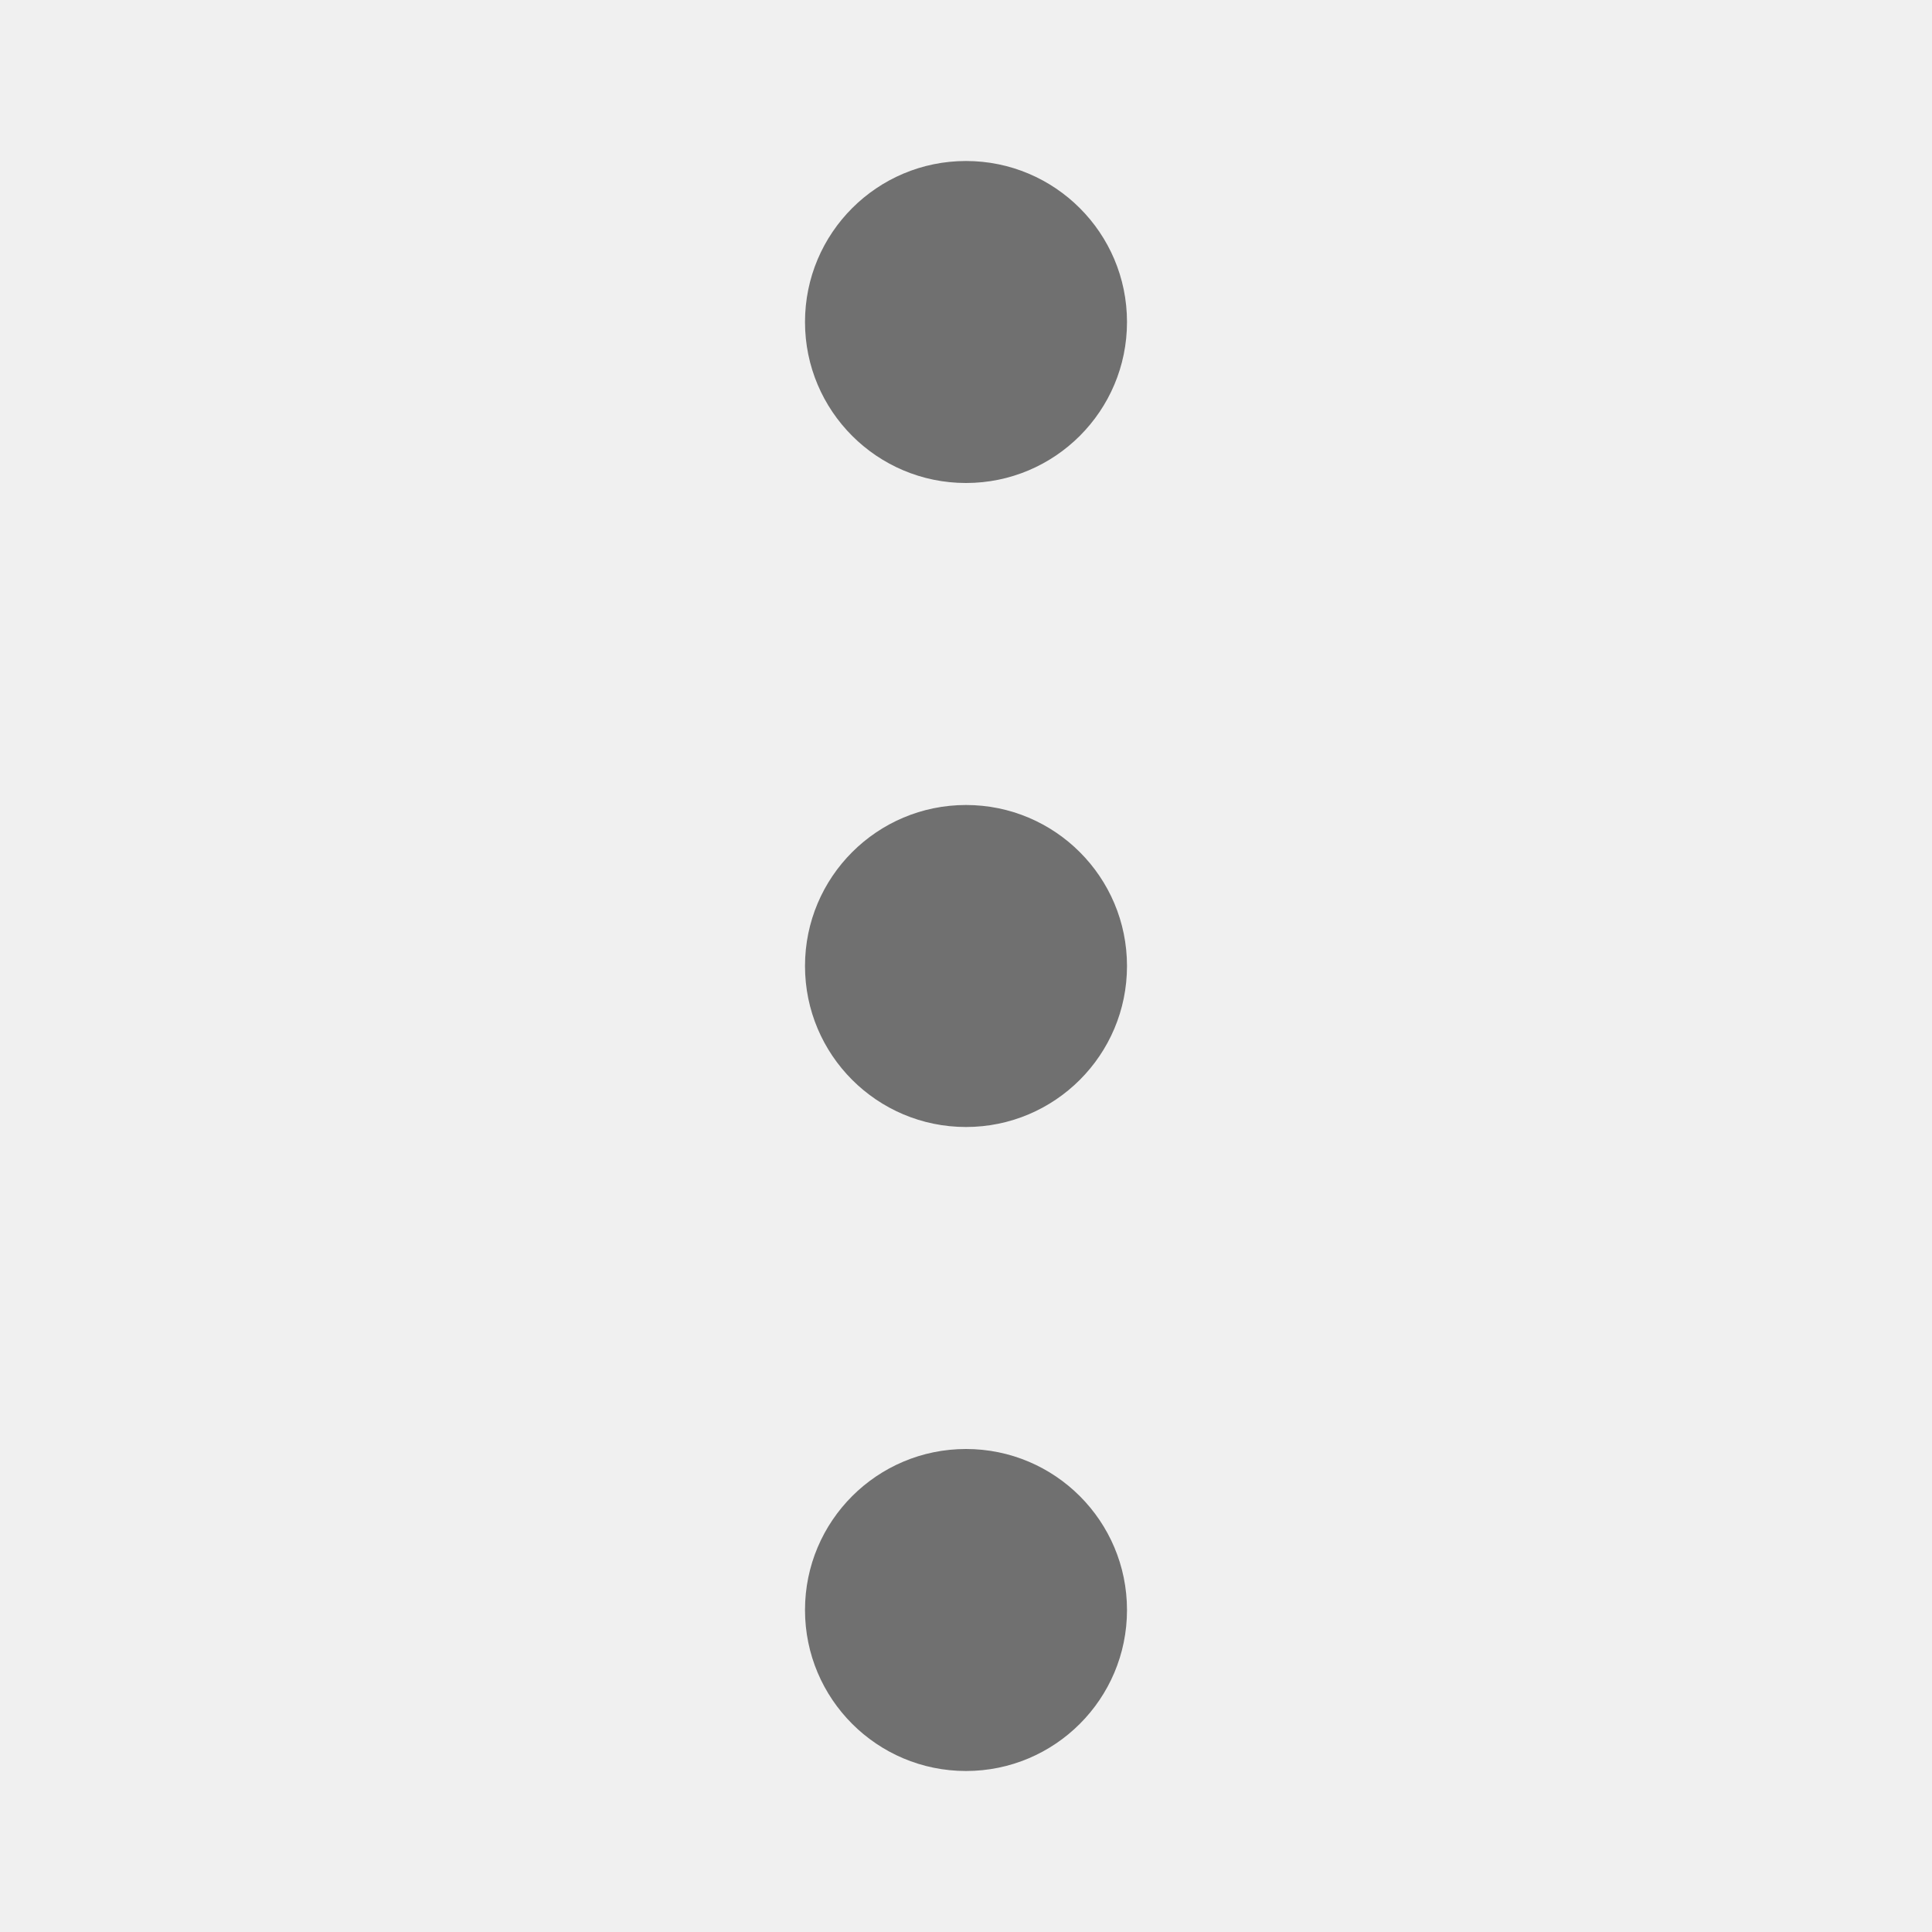
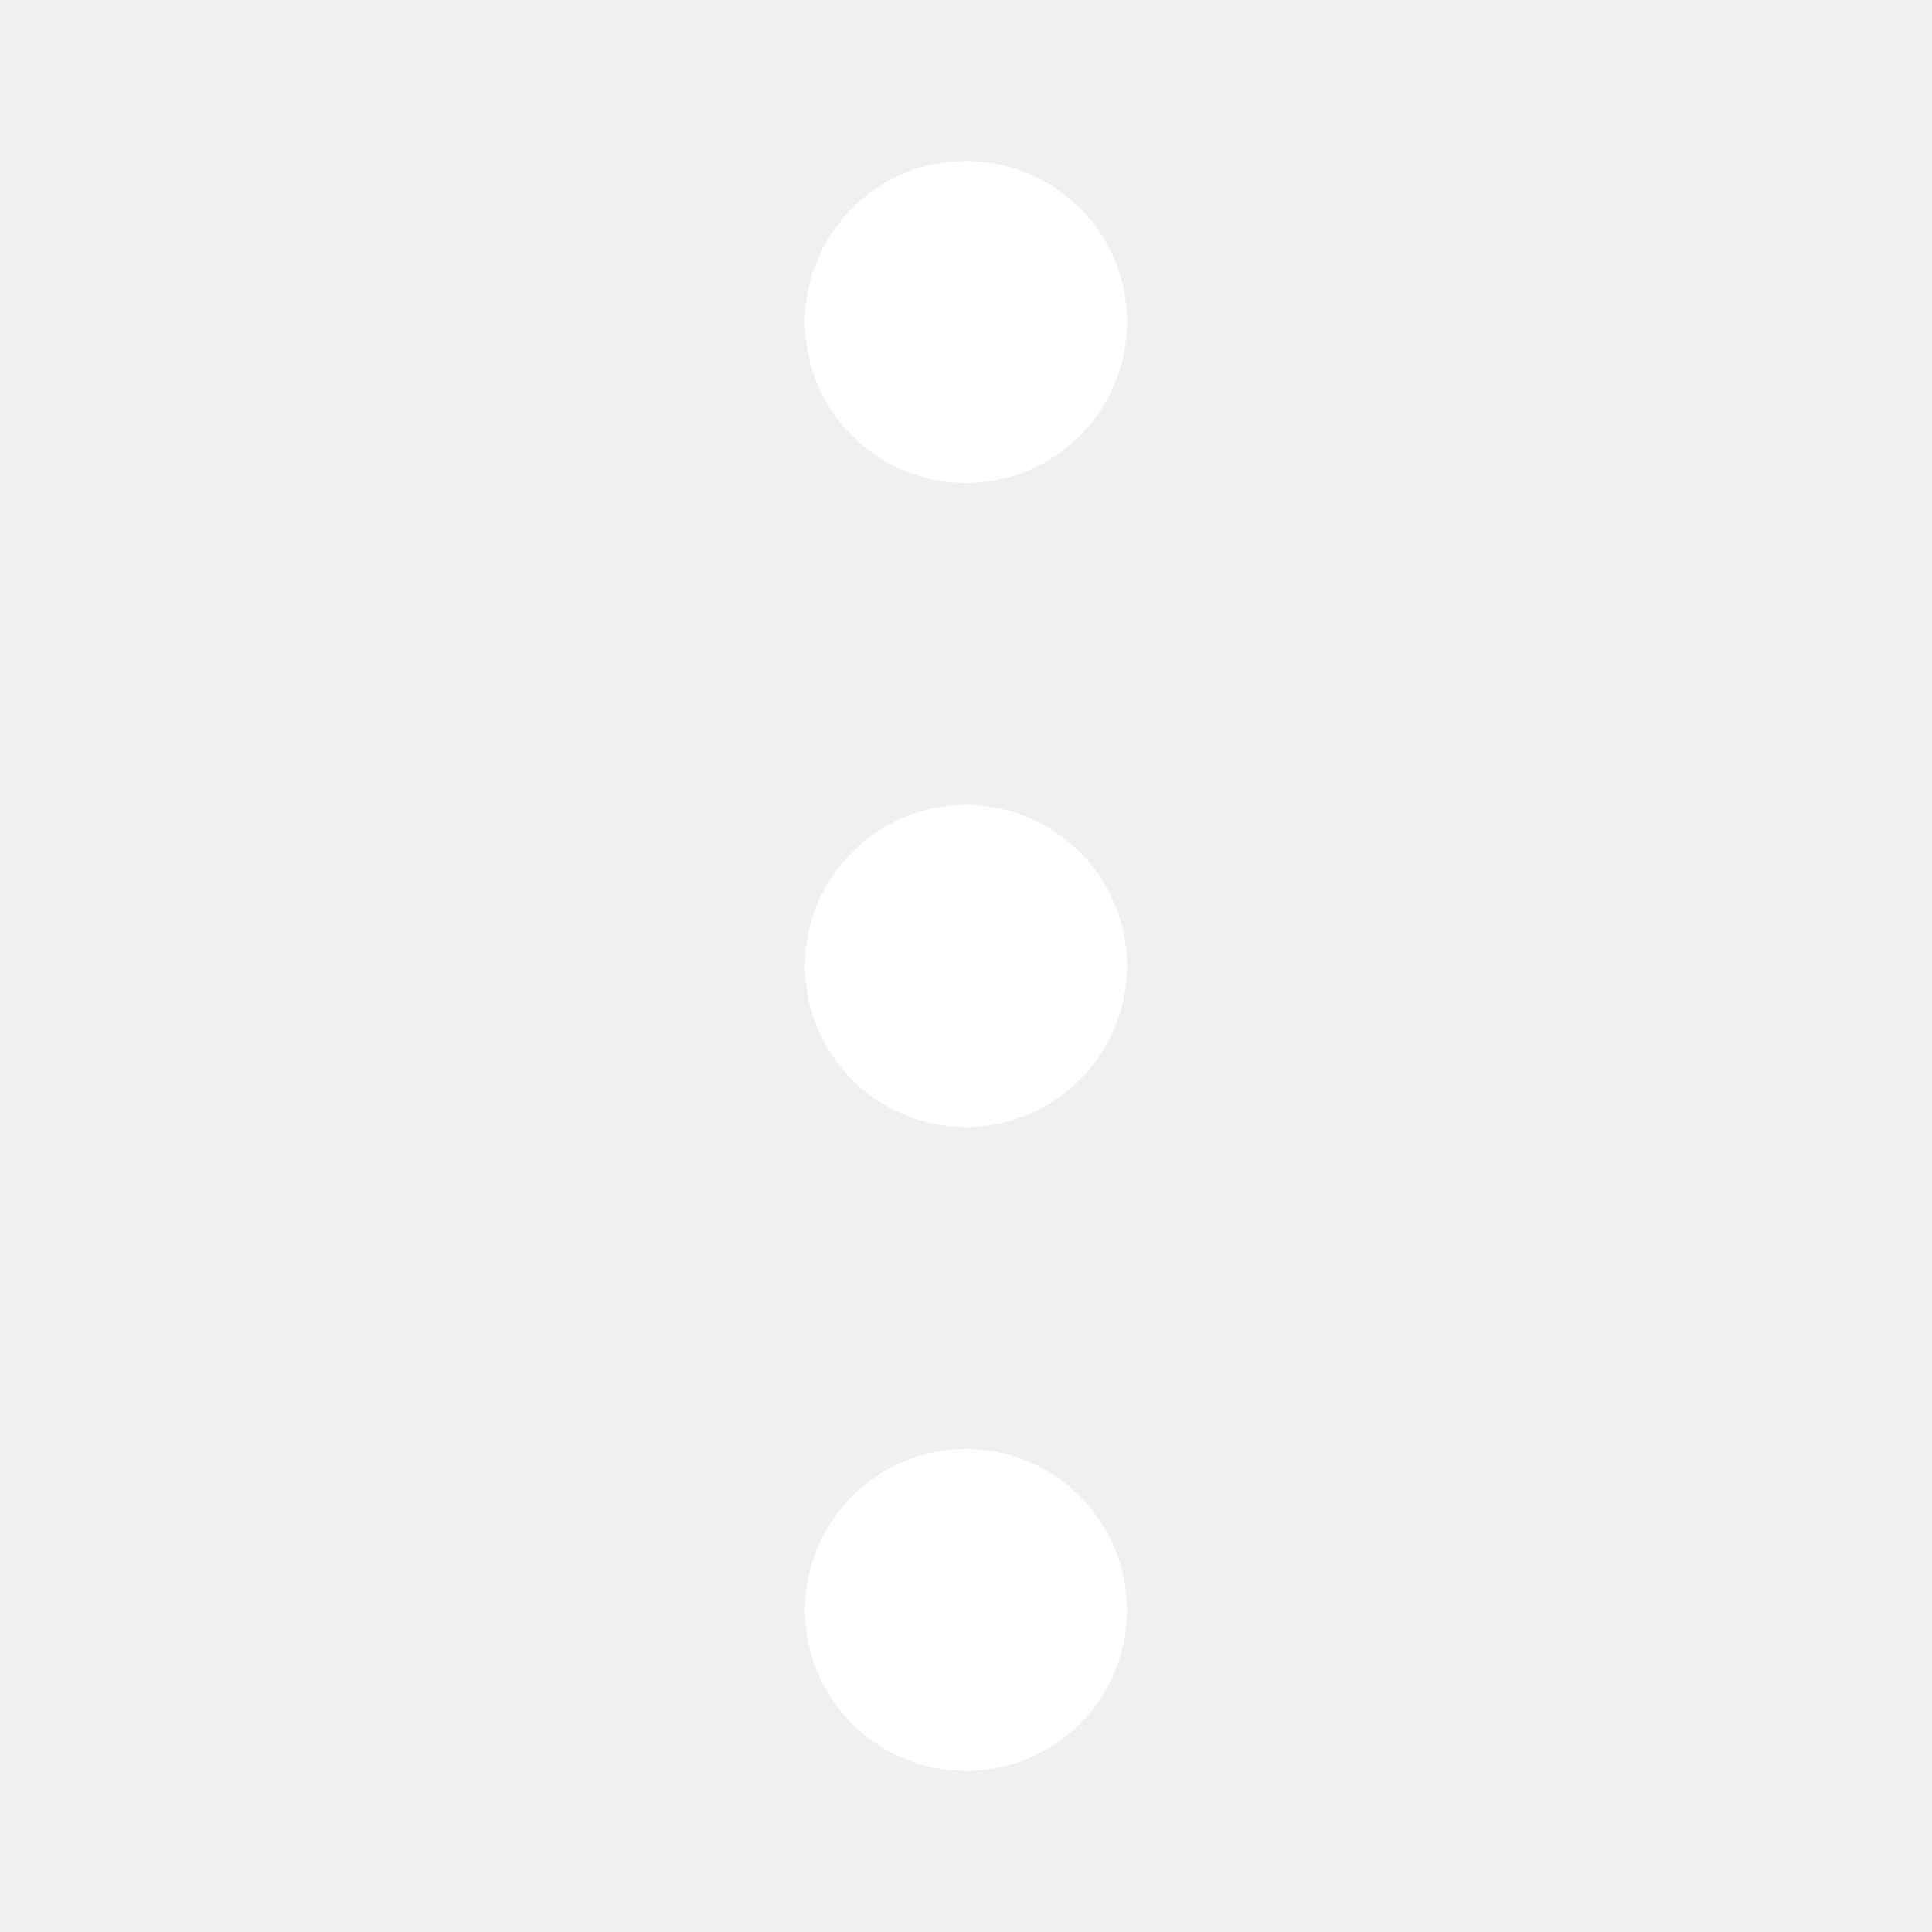
<svg xmlns="http://www.w3.org/2000/svg" t="1738901671738" class="icon" viewBox="0 0 1024 1024" version="1.1" p-id="4182" width="32" height="32">
-   <path d="M512 85.333a85.333 85.333 0 1 0 0 170.667 85.333 85.333 0 0 0 0-170.667z m0 341.333a85.333 85.333 0 1 0 0 170.667 85.333 85.333 0 0 0 0-170.667z m0 341.333a85.333 85.333 0 1 0 0 170.667 85.333 85.333 0 0 0 0-170.667z" fill="#707070" p-id="4183" />
+   <path d="M512 85.333a85.333 85.333 0 1 0 0 170.667 85.333 85.333 0 0 0 0-170.667z m0 341.333a85.333 85.333 0 1 0 0 170.667 85.333 85.333 0 0 0 0-170.667z m0 341.333a85.333 85.333 0 1 0 0 170.667 85.333 85.333 0 0 0 0-170.667z" fill="#ffffff" p-id="4183" />
</svg>
